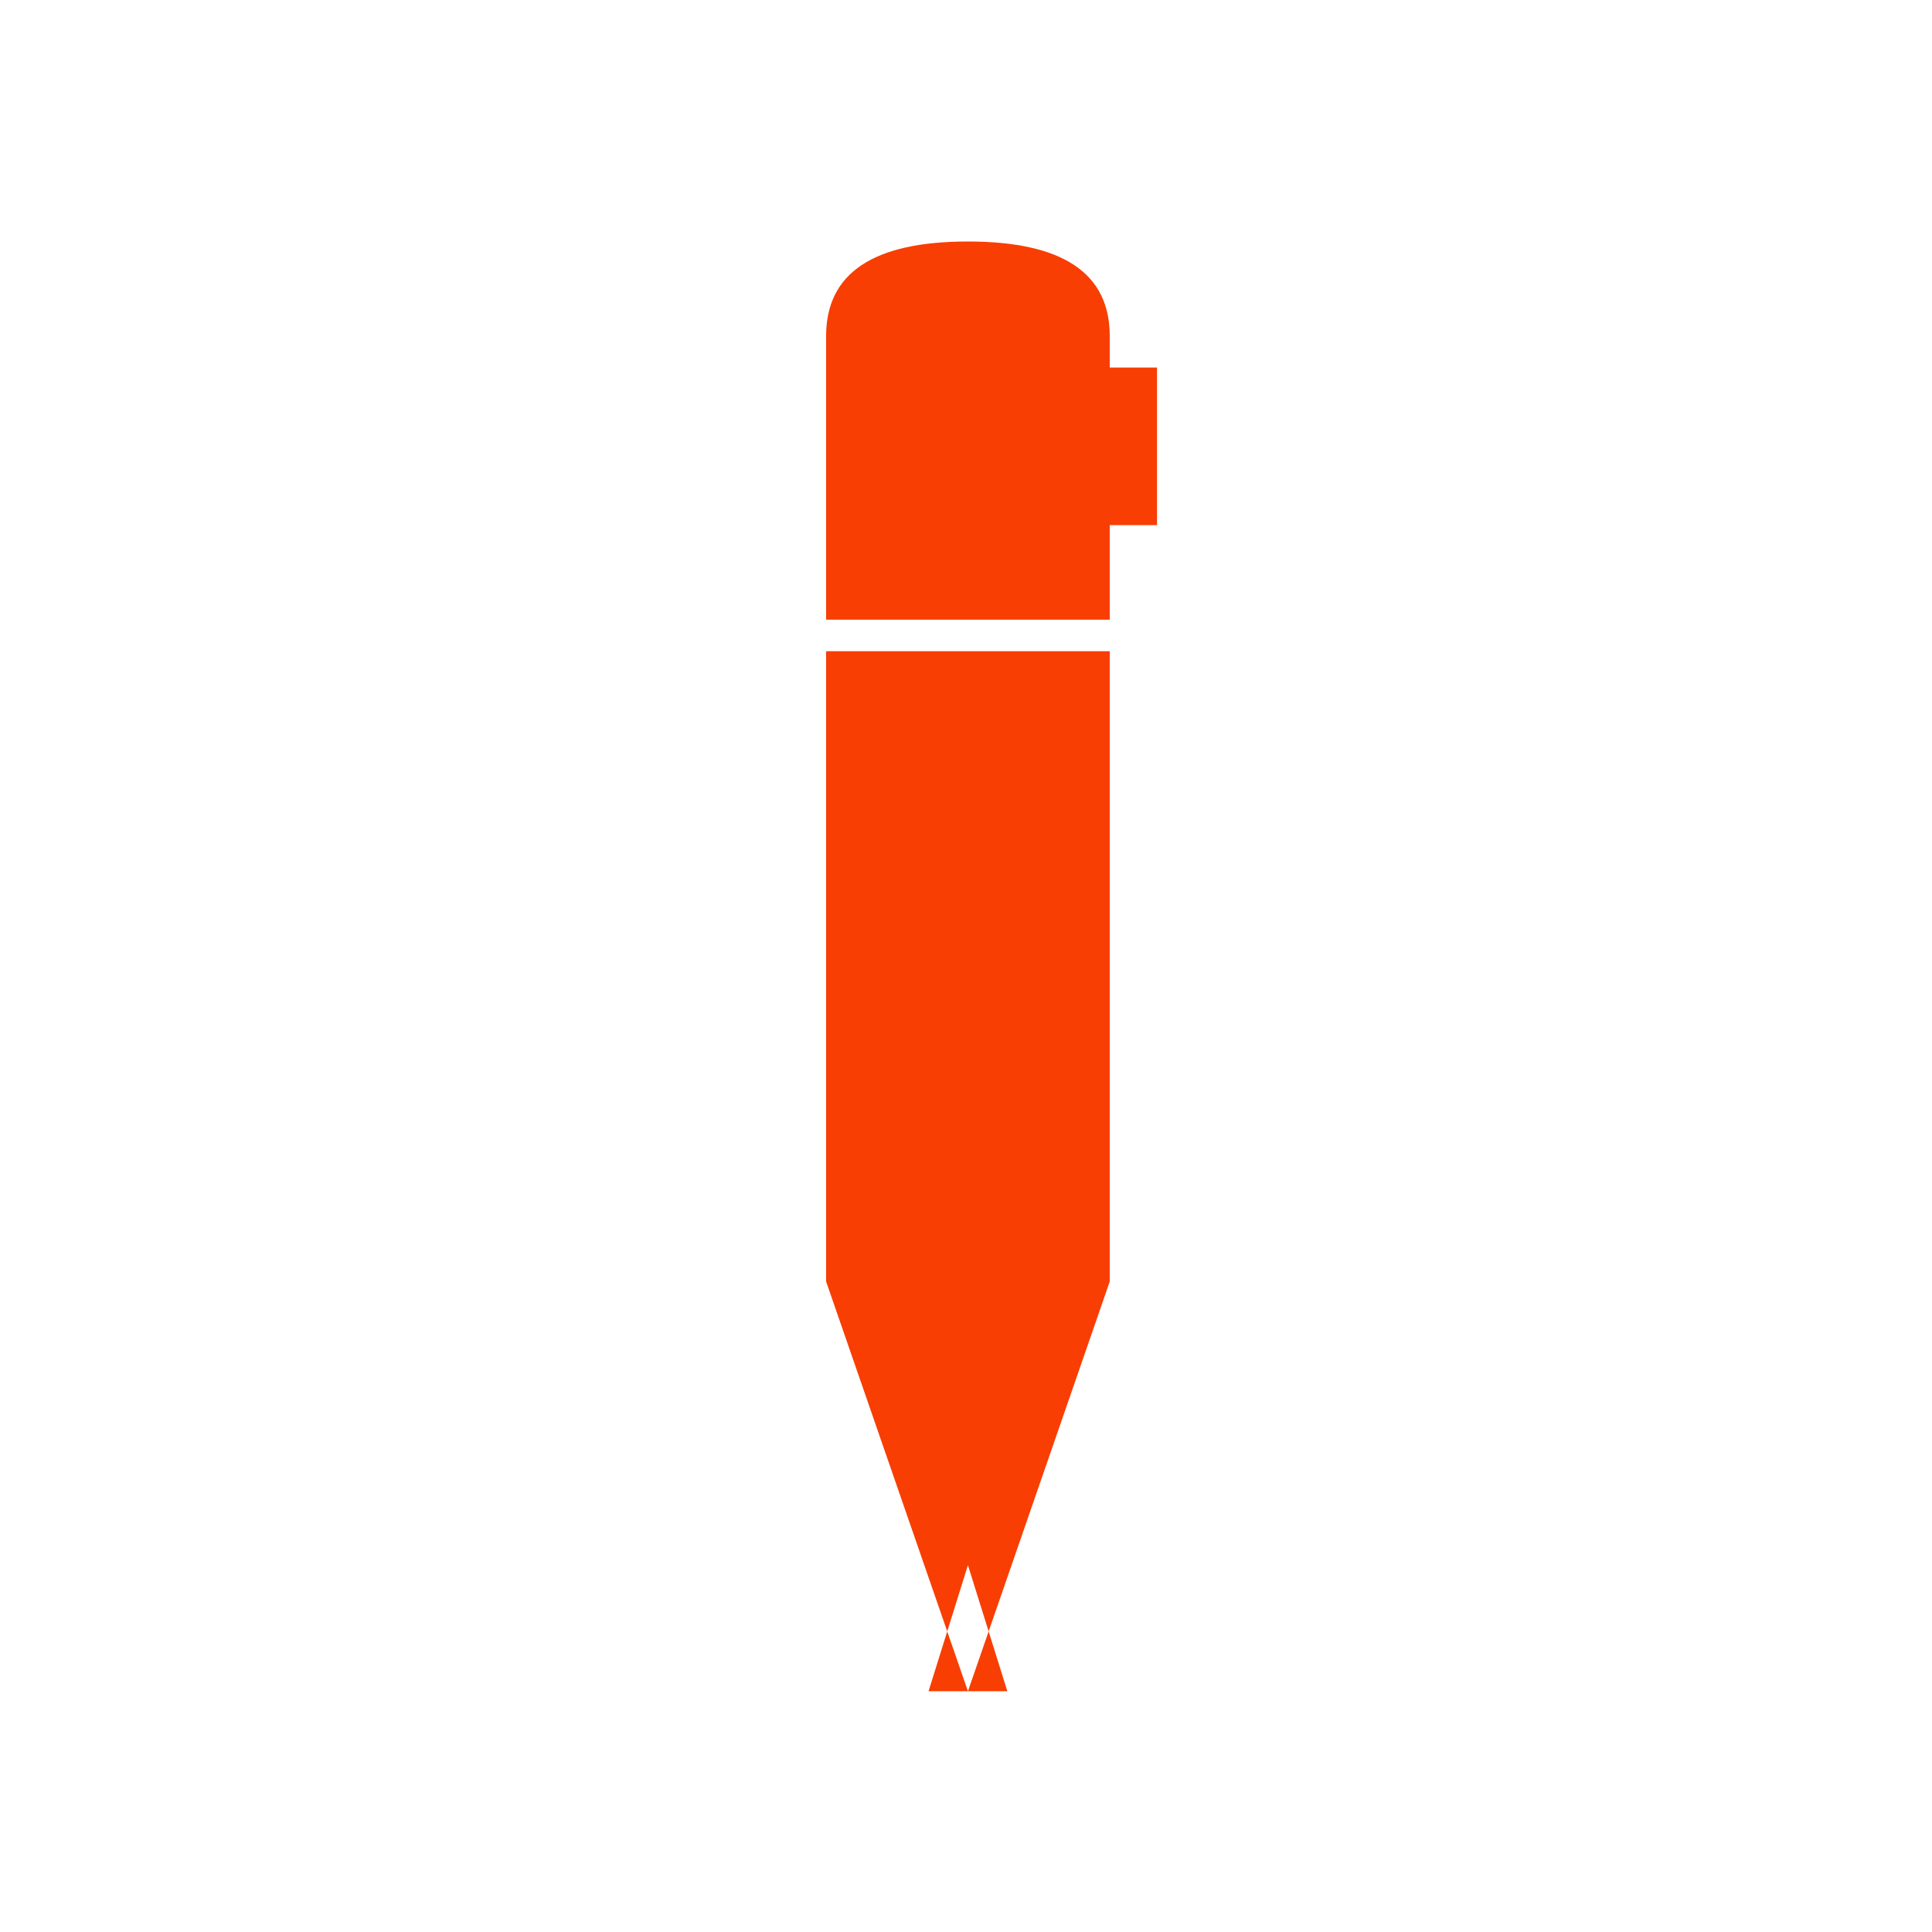
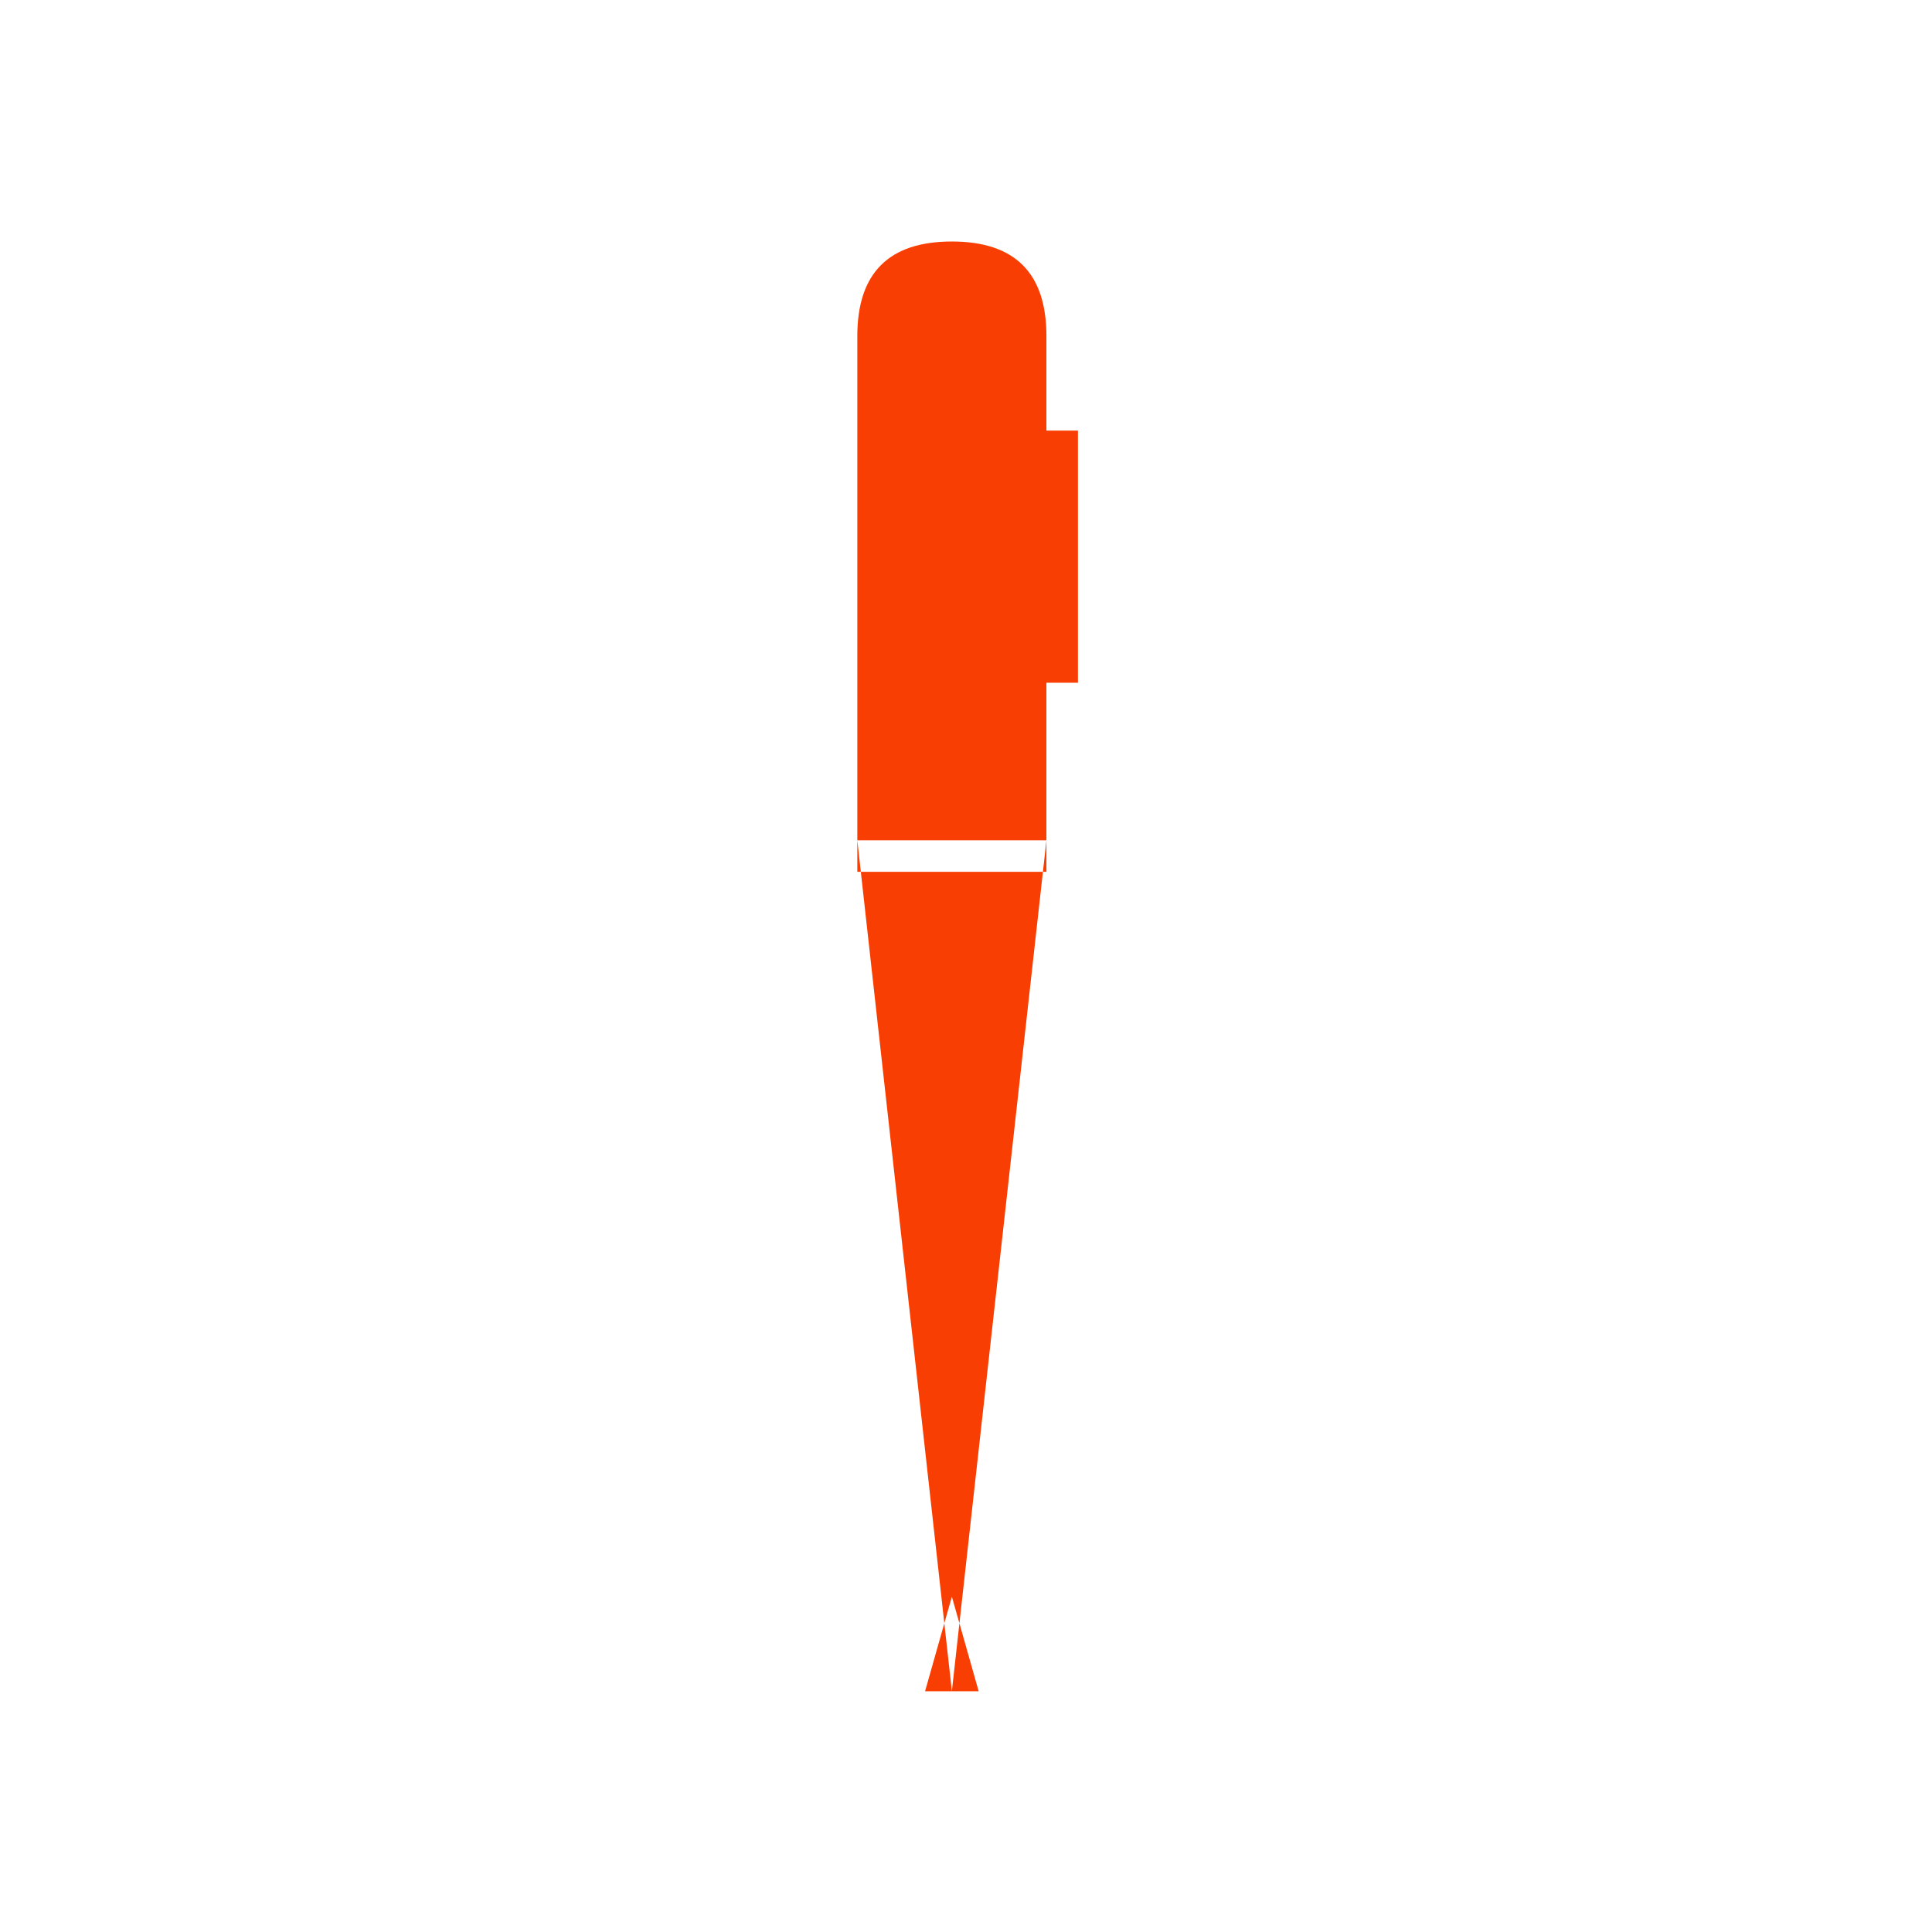
<svg xmlns="http://www.w3.org/2000/svg" viewBox="0 0 32 32">
-   <g transform="translate(12.9,4) scale(0.261)">
-     <path fill-rule="evenodd" fill="#F83E02" d="M3,6 Q3,0 12,0 Q21,0 21,6 L21,66 L12,92 L3,66 Z M21,8 L24,8 L24,18 L21,18 Z M3,24 L21,24 L21,26 L3,26 Z M12,84 L9.5,92 L14.5,92 Z" />
+   <g transform="translate(14.2,4) scale(0.261)">
+     <path fill-rule="evenodd" fill="#F83E02" d="M0,6 Q0,0 6,0 Q12,0 12,6 L12,38 L6,92 L0,38 Z M12,12 L14,12 L14,28 L12,28 Z M0,38 L12,38 L12,40 L0,40 Z M6,86 L4.3,92 L7.7,92 Z" />
  </g>
</svg>
